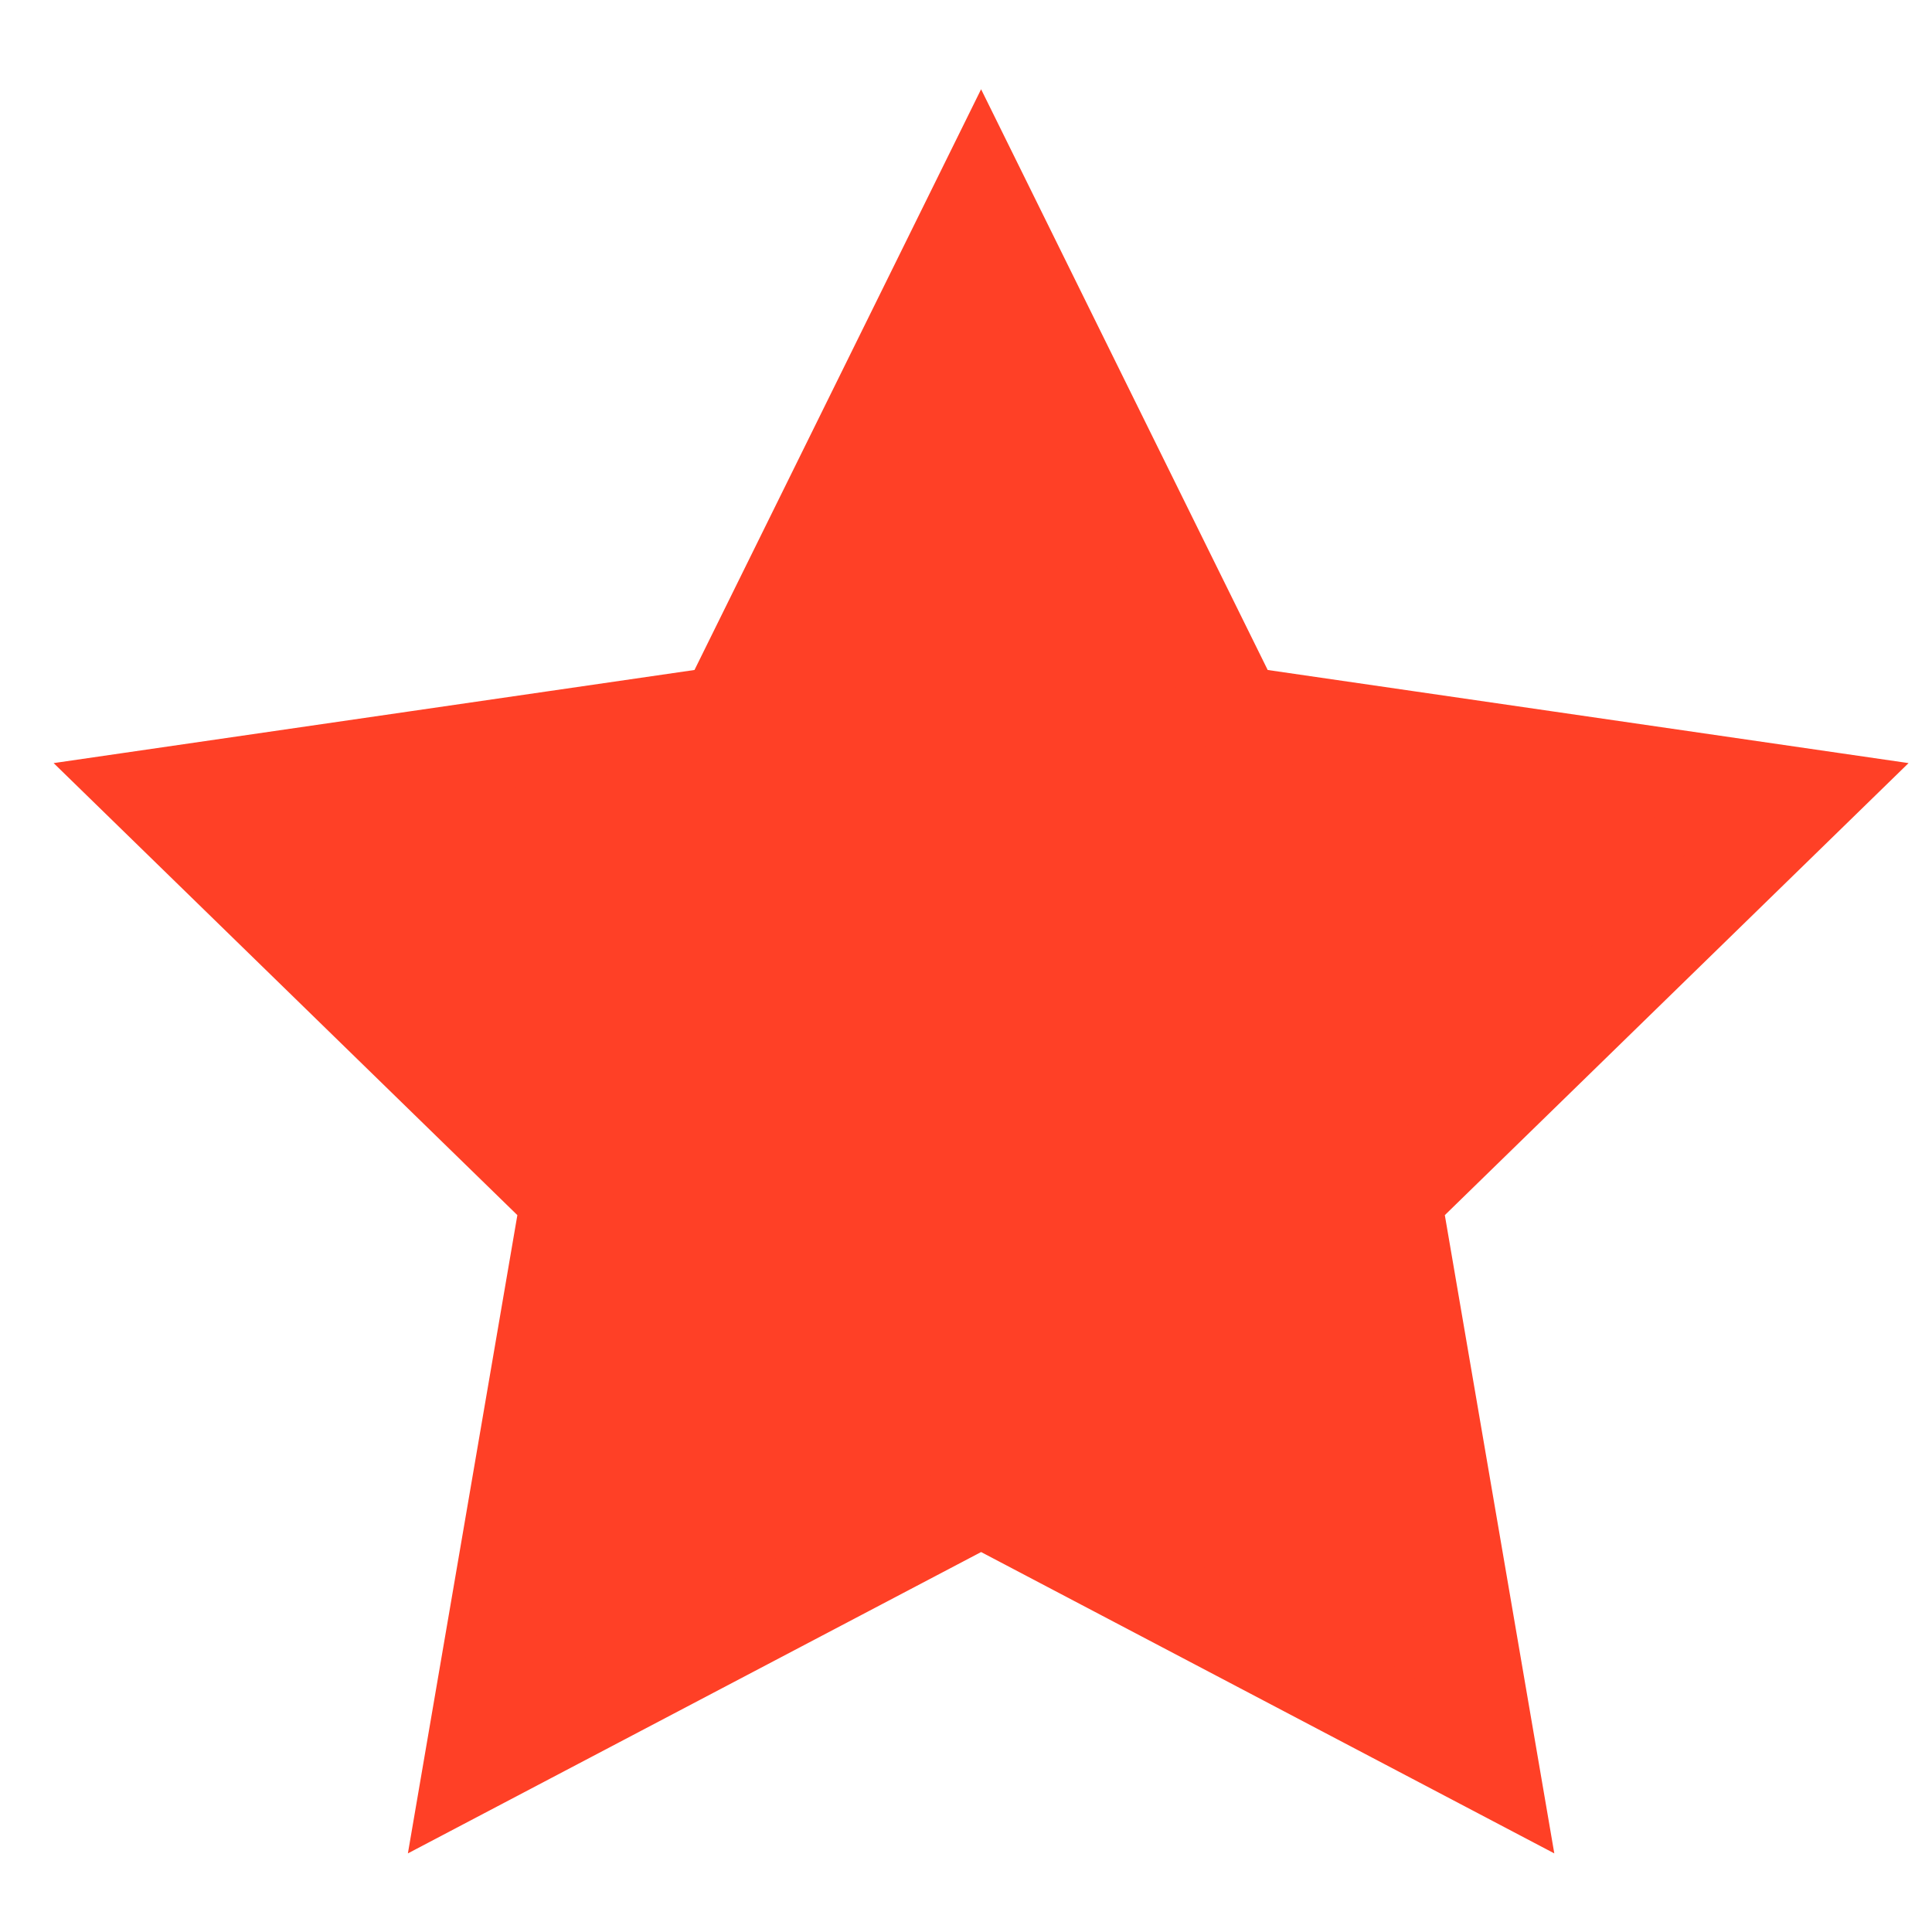
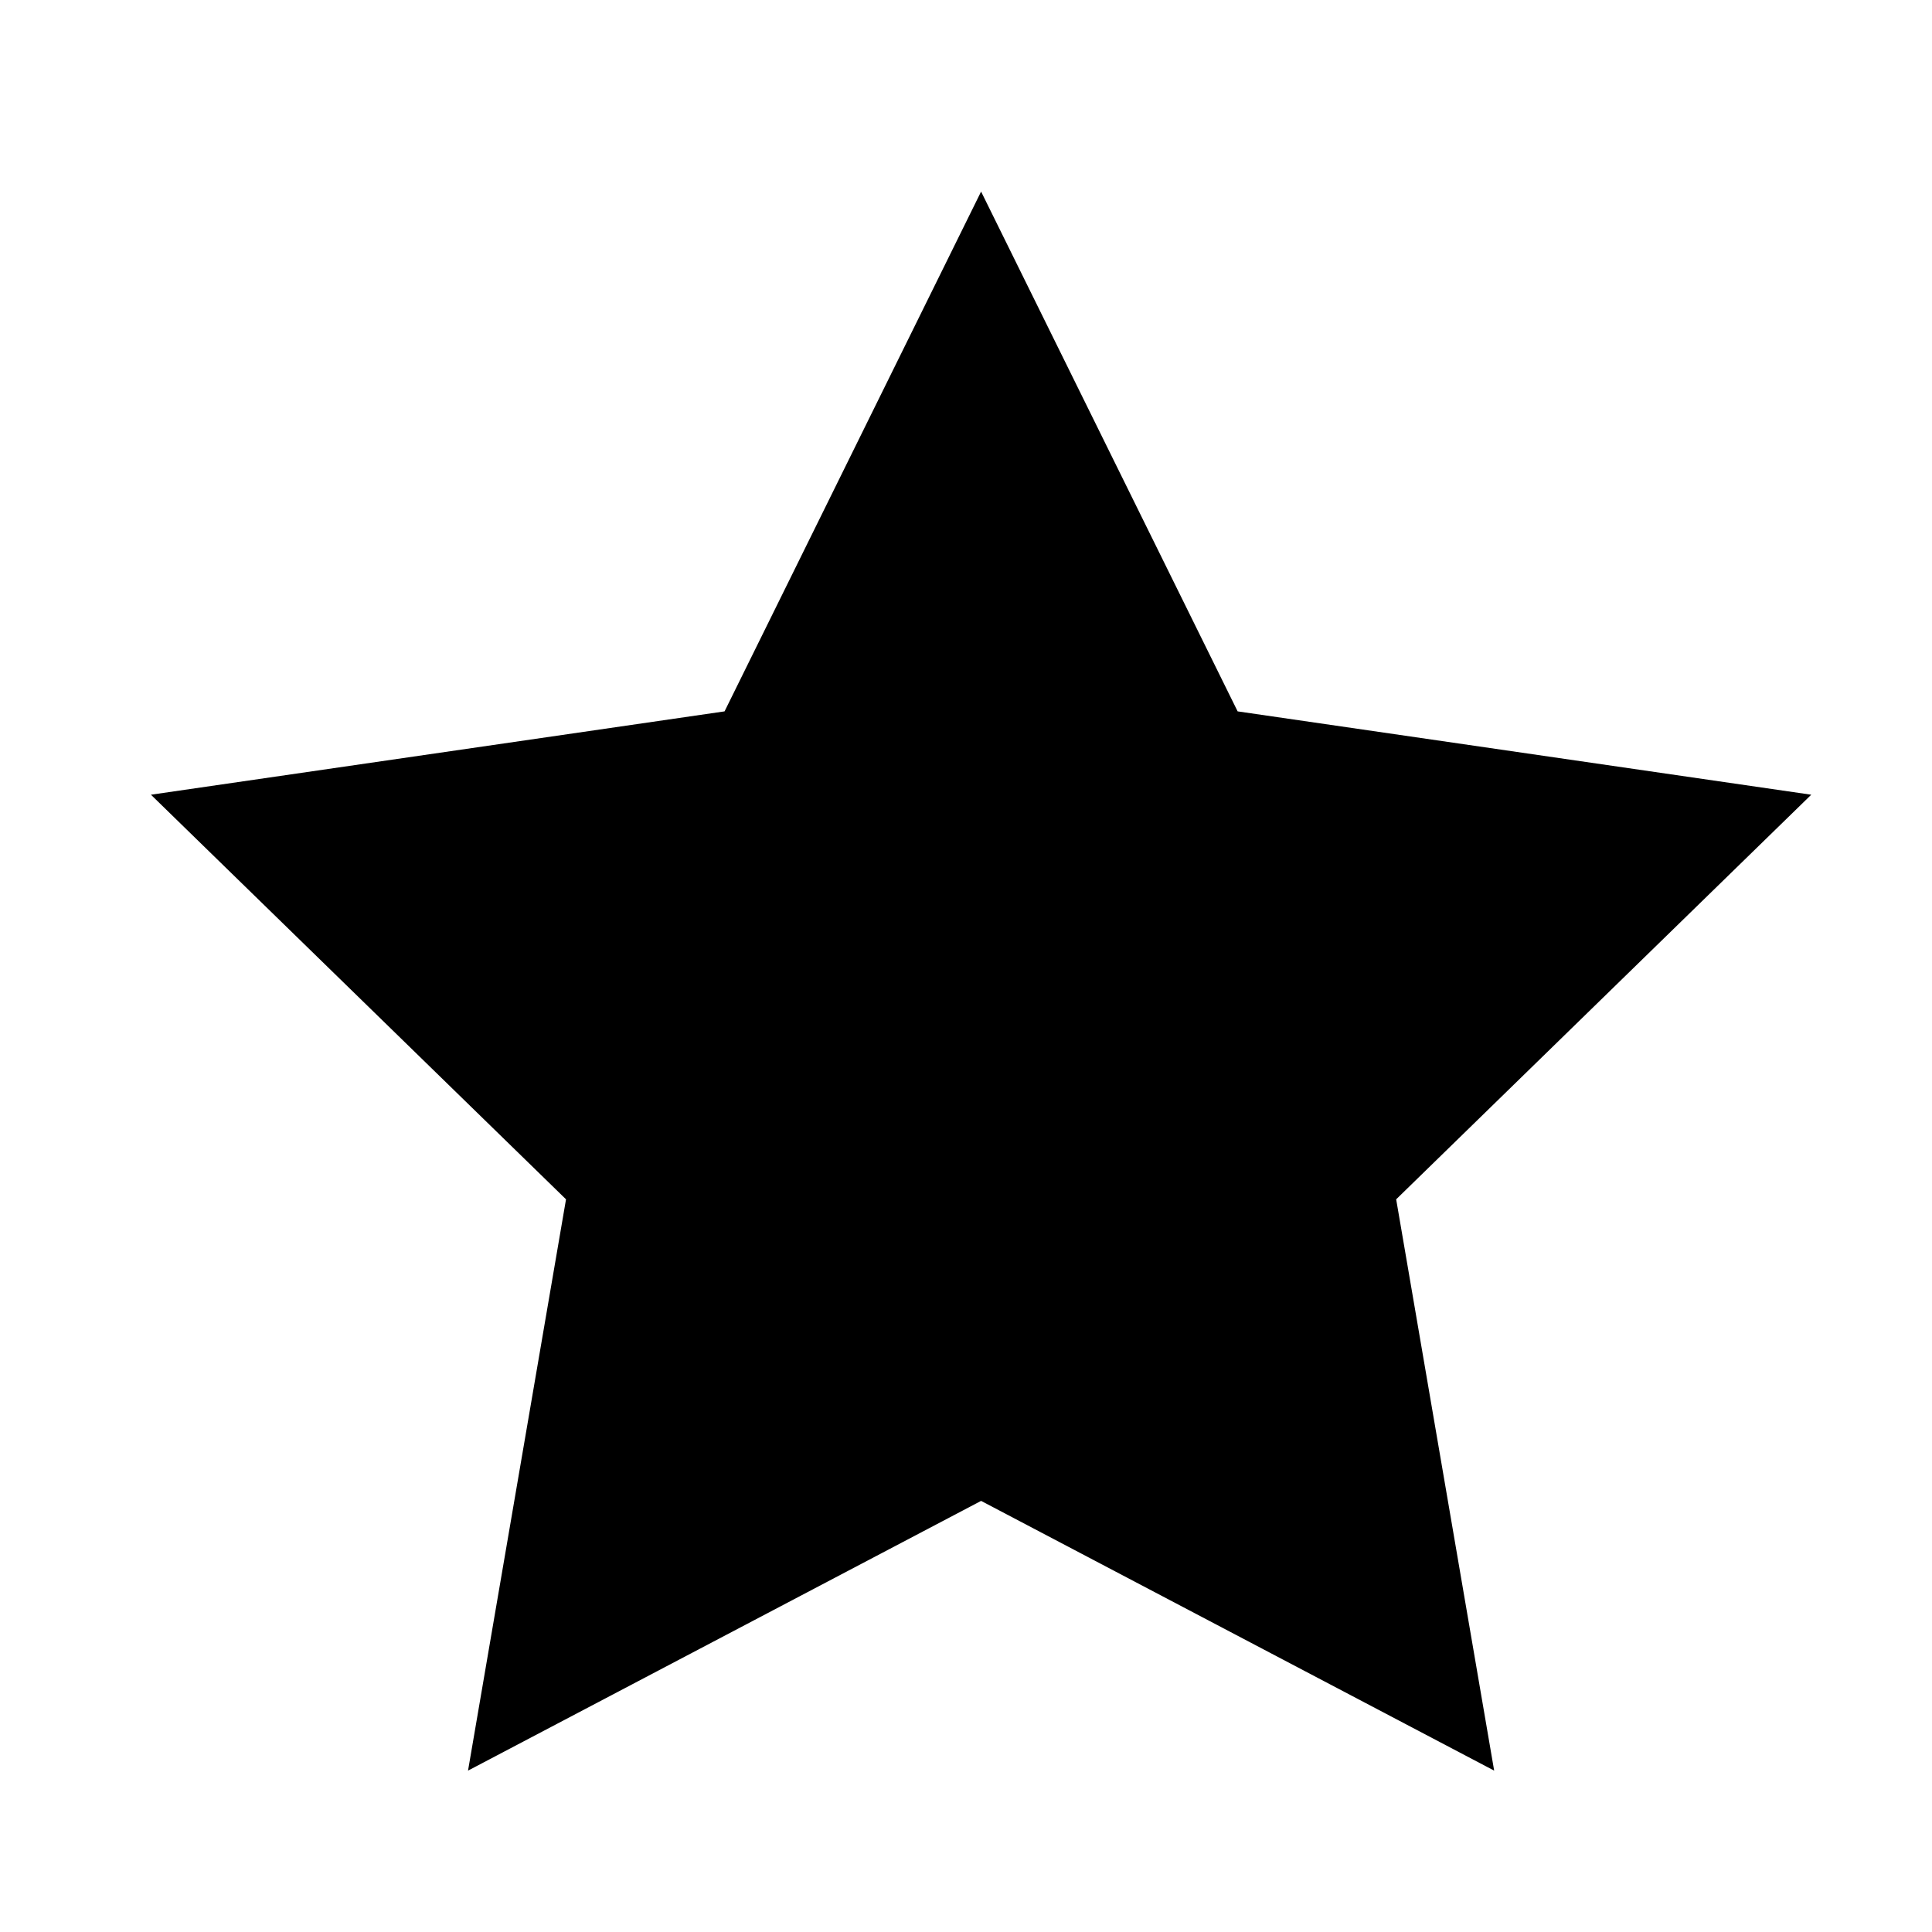
<svg xmlns="http://www.w3.org/2000/svg" x="0px" y="0px" width="64px" height="64px" viewBox="0 0 64 64">
  <g stroke-width="3" transform="translate(0.5, 0.5)">
-     <polygon fill="#ff4026" stroke="#ff4026" stroke-width="3" stroke-linecap="square" stroke-miterlimit="10" points="32,5.846 40.498,23.065 59.5,25.826 45.75,39.229 48.996,58.154 32,49.219 15.004,58.154 18.25,39.229 4.5,25.826 23.502,23.065 " stroke-linejoin="miter" />
+     <polygon class="fill stroke" stroke-width="3" stroke-linecap="square" stroke-miterlimit="10" points="32,5.846 40.498,23.065 59.5,25.826 45.75,39.229 48.996,58.154 32,49.219 15.004,58.154 18.25,39.229 4.5,25.826 23.502,23.065 " stroke-linejoin="miter" />
  </g>
</svg>
